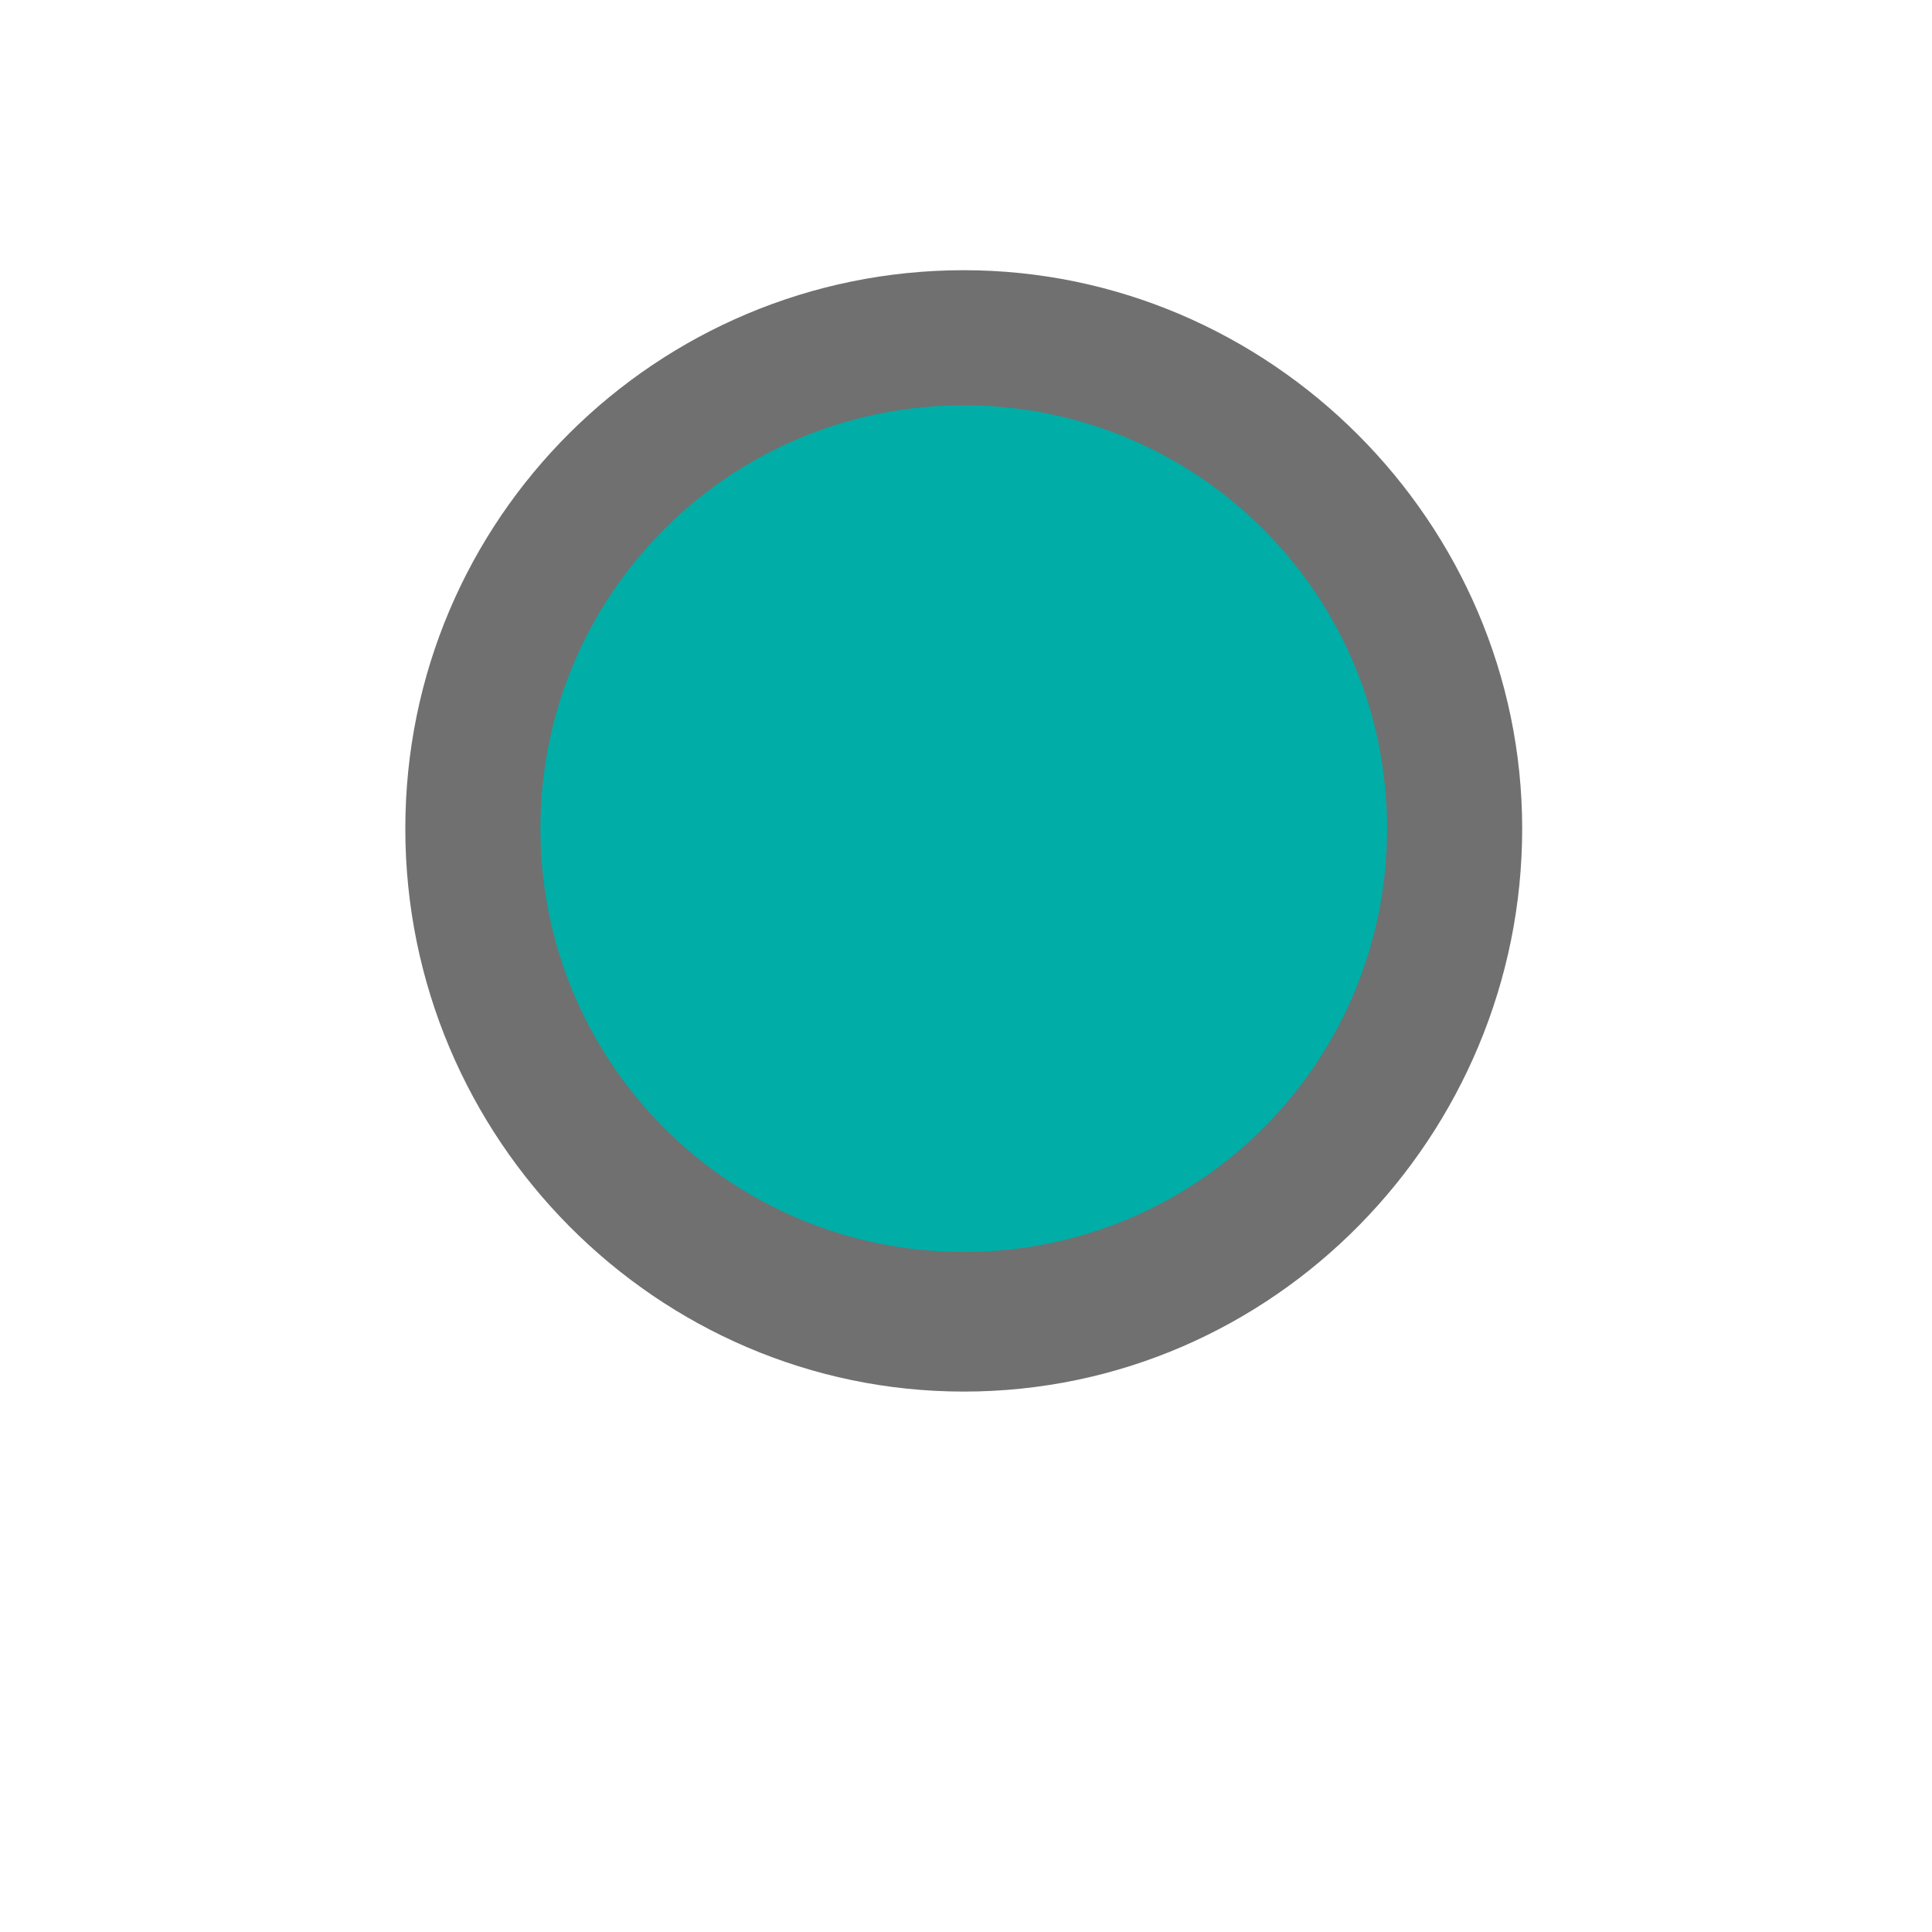
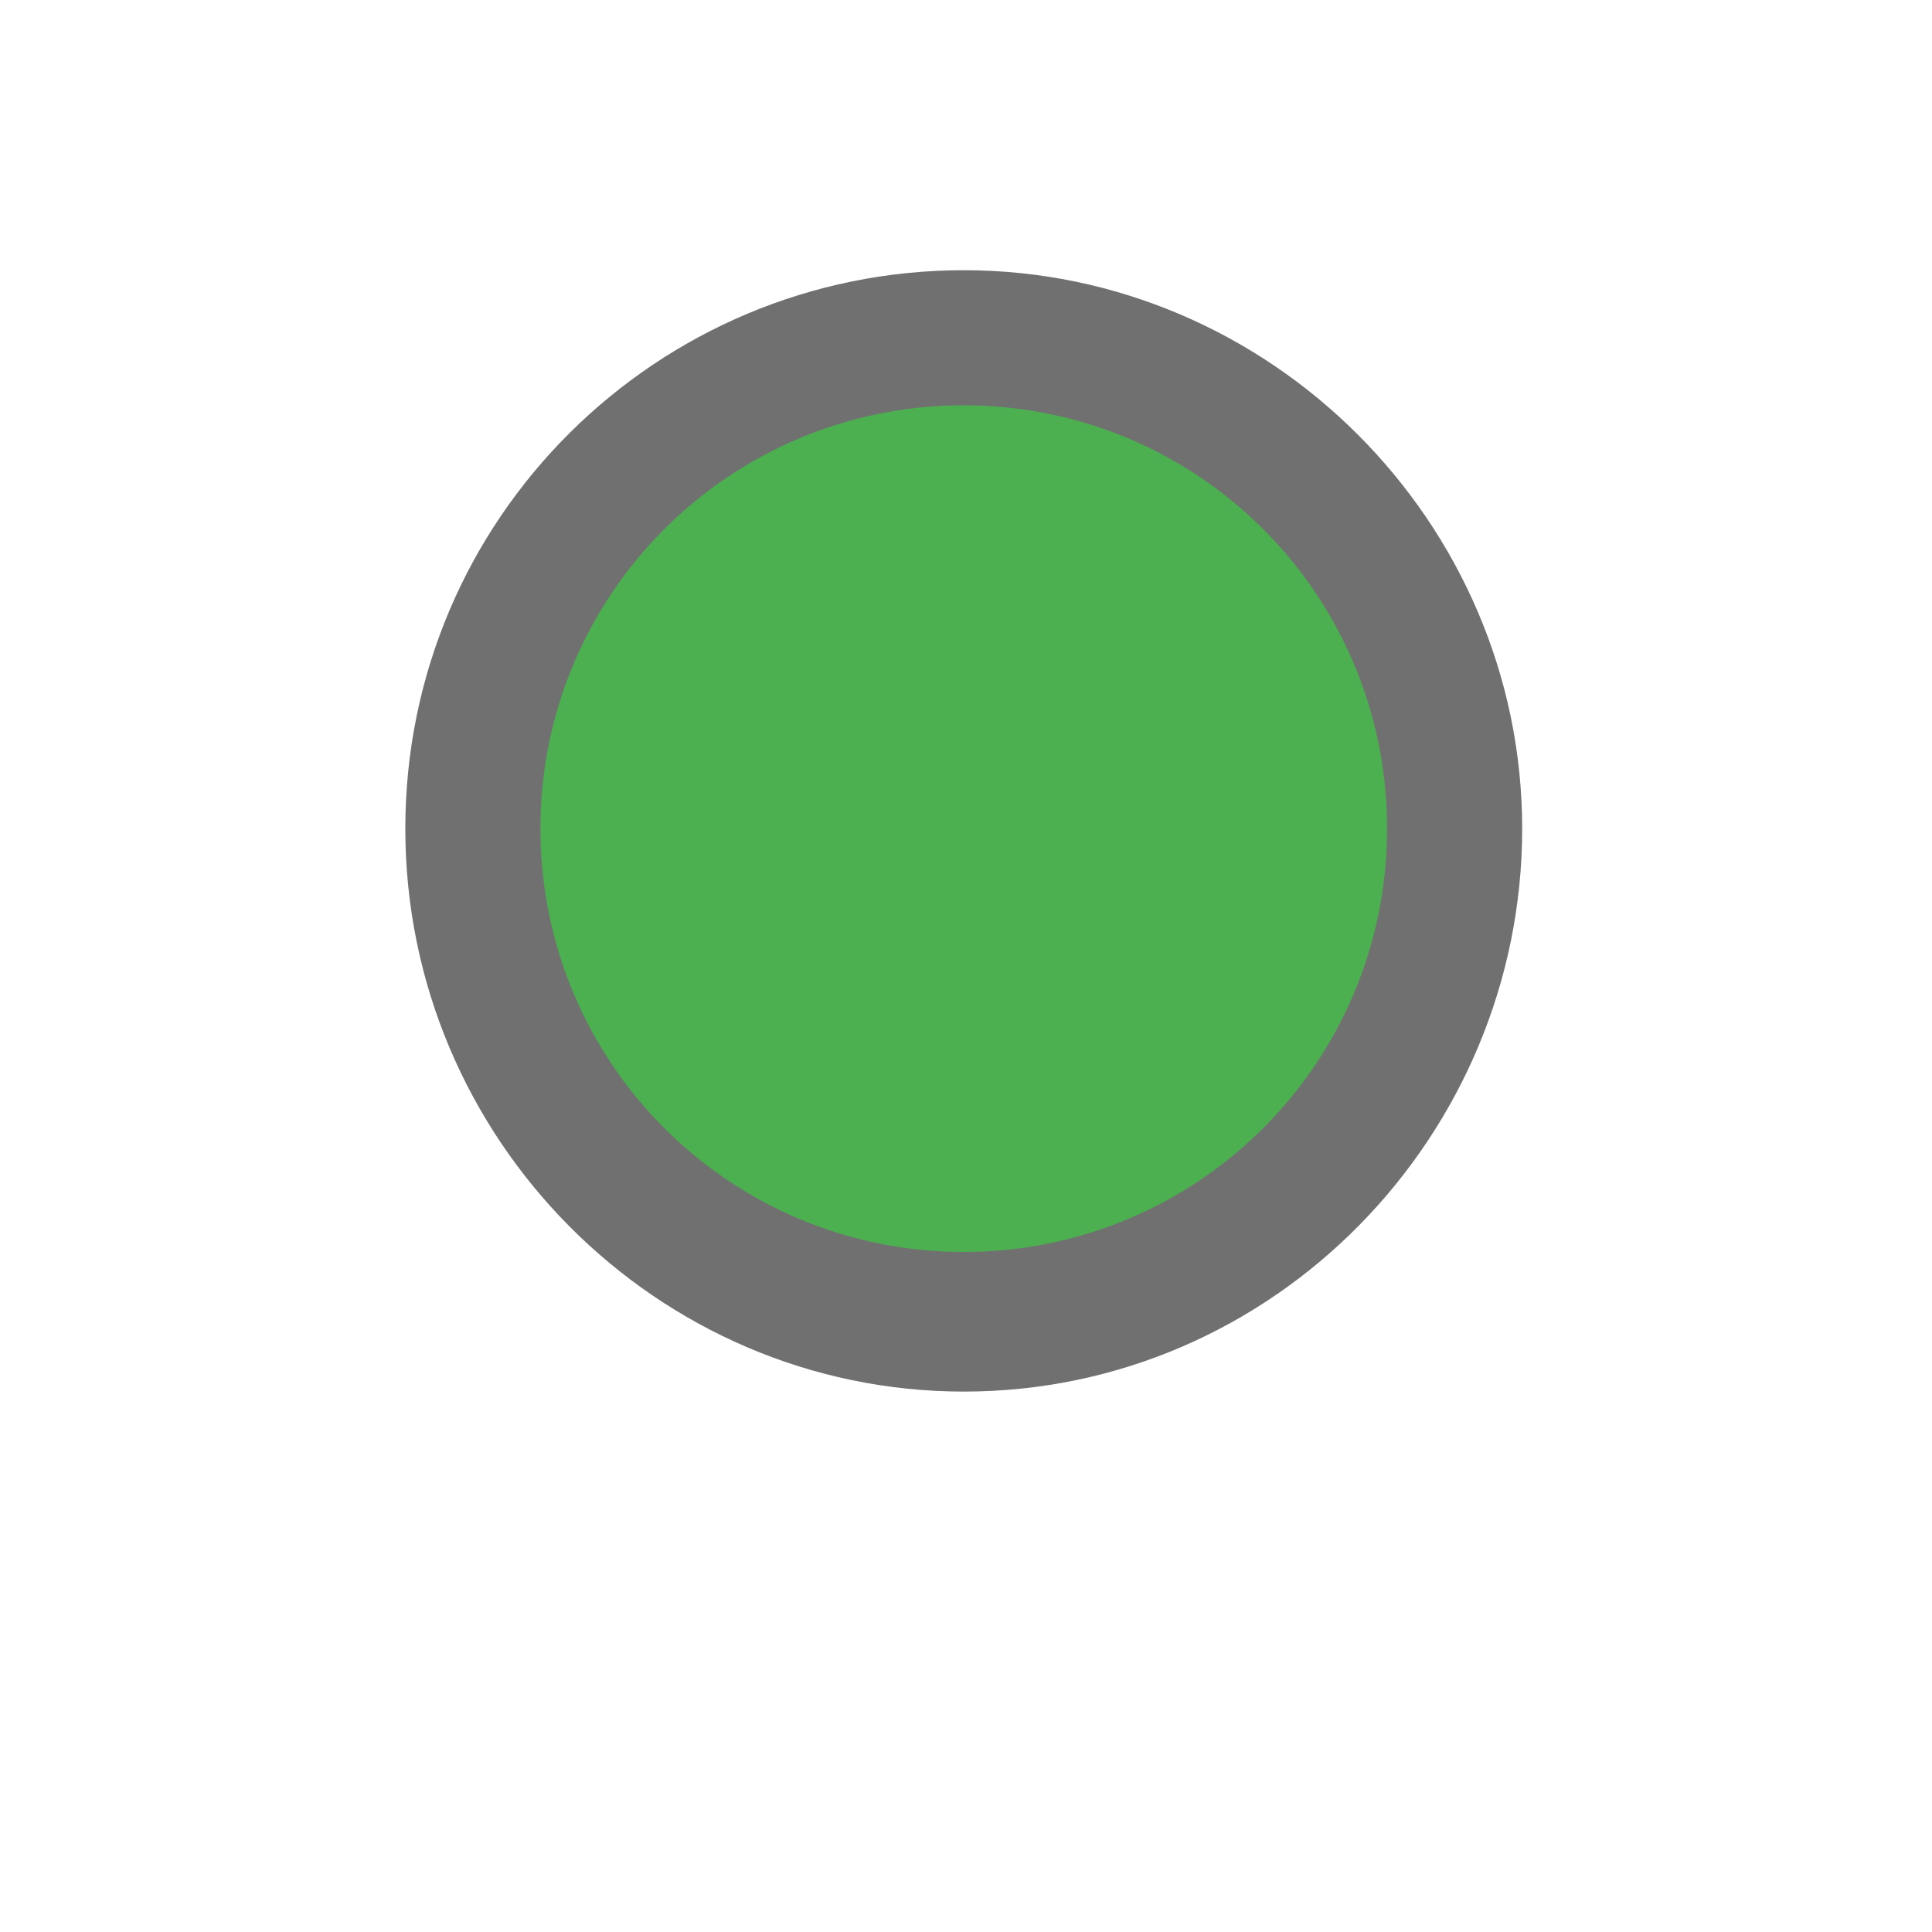
<svg xmlns="http://www.w3.org/2000/svg" version="1.1" id="Calque_1" x="0px" y="0px" viewBox="0 0 42.9 42.9" style="enable-background:new 0 0 42.9 42.9;" xml:space="preserve" width="26" height="26">
  <style type="text/css">
- 	.st0{fill:#00ADA7;}
+ 	.st0{fill:#4caf50;}
	.st1{fill:#707070;}
</style>
  <g transform="matrix(1, 0, 0, 1, 0, 0)">
    <g id="Tracé_1939-2">
      <path class="st0" d="M21.4,7.5c6,0,10.9,4.9,10.9,10.9s-4.9,10.9-10.9,10.9s-10.9-4.9-10.9-10.9c0,0,0,0,0,0    C10.5,12.4,15.4,7.5,21.4,7.5z" />
      <path class="st1" d="M21.4,30.9C14.6,30.9,9,25.3,9,18.4S14.6,6,21.4,6s12.4,5.6,12.4,12.4S28.3,30.9,21.4,30.9z M21.4,9    c-5.2,0-9.4,4.2-9.4,9.4s4.2,9.4,9.4,9.4s9.4-4.2,9.4-9.4S26.6,9,21.4,9z" />
    </g>
  </g>
</svg>
